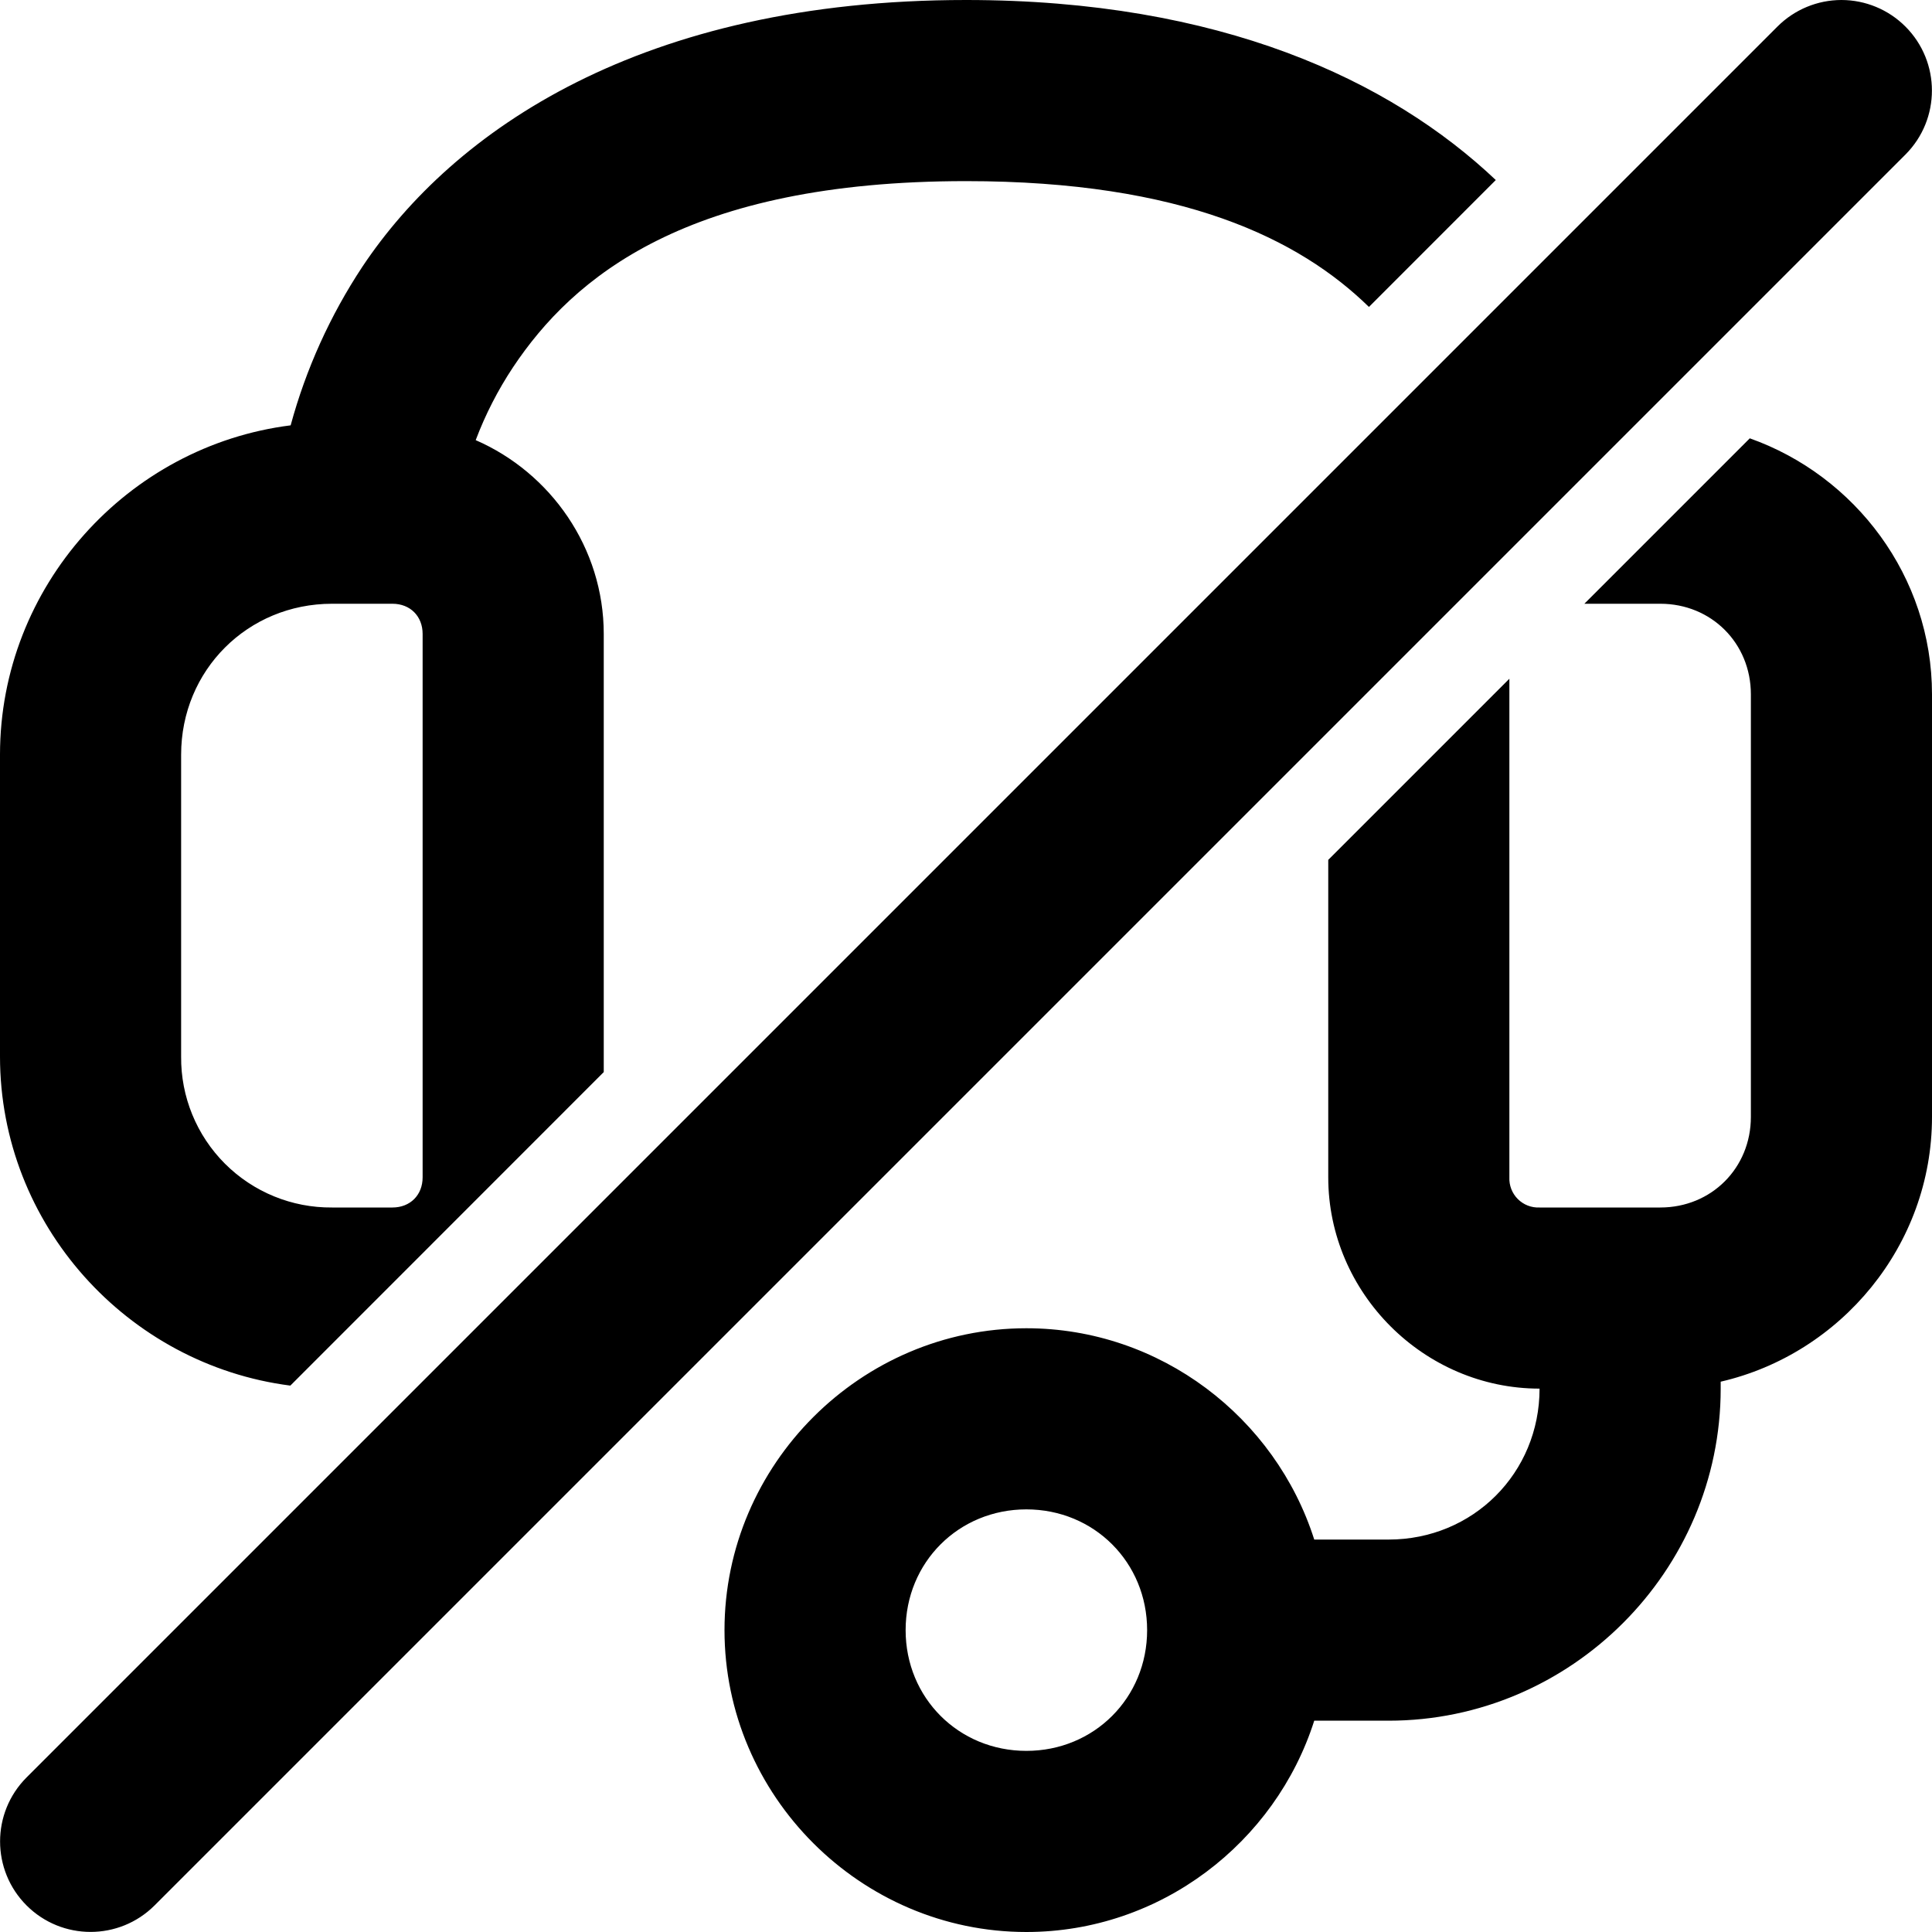
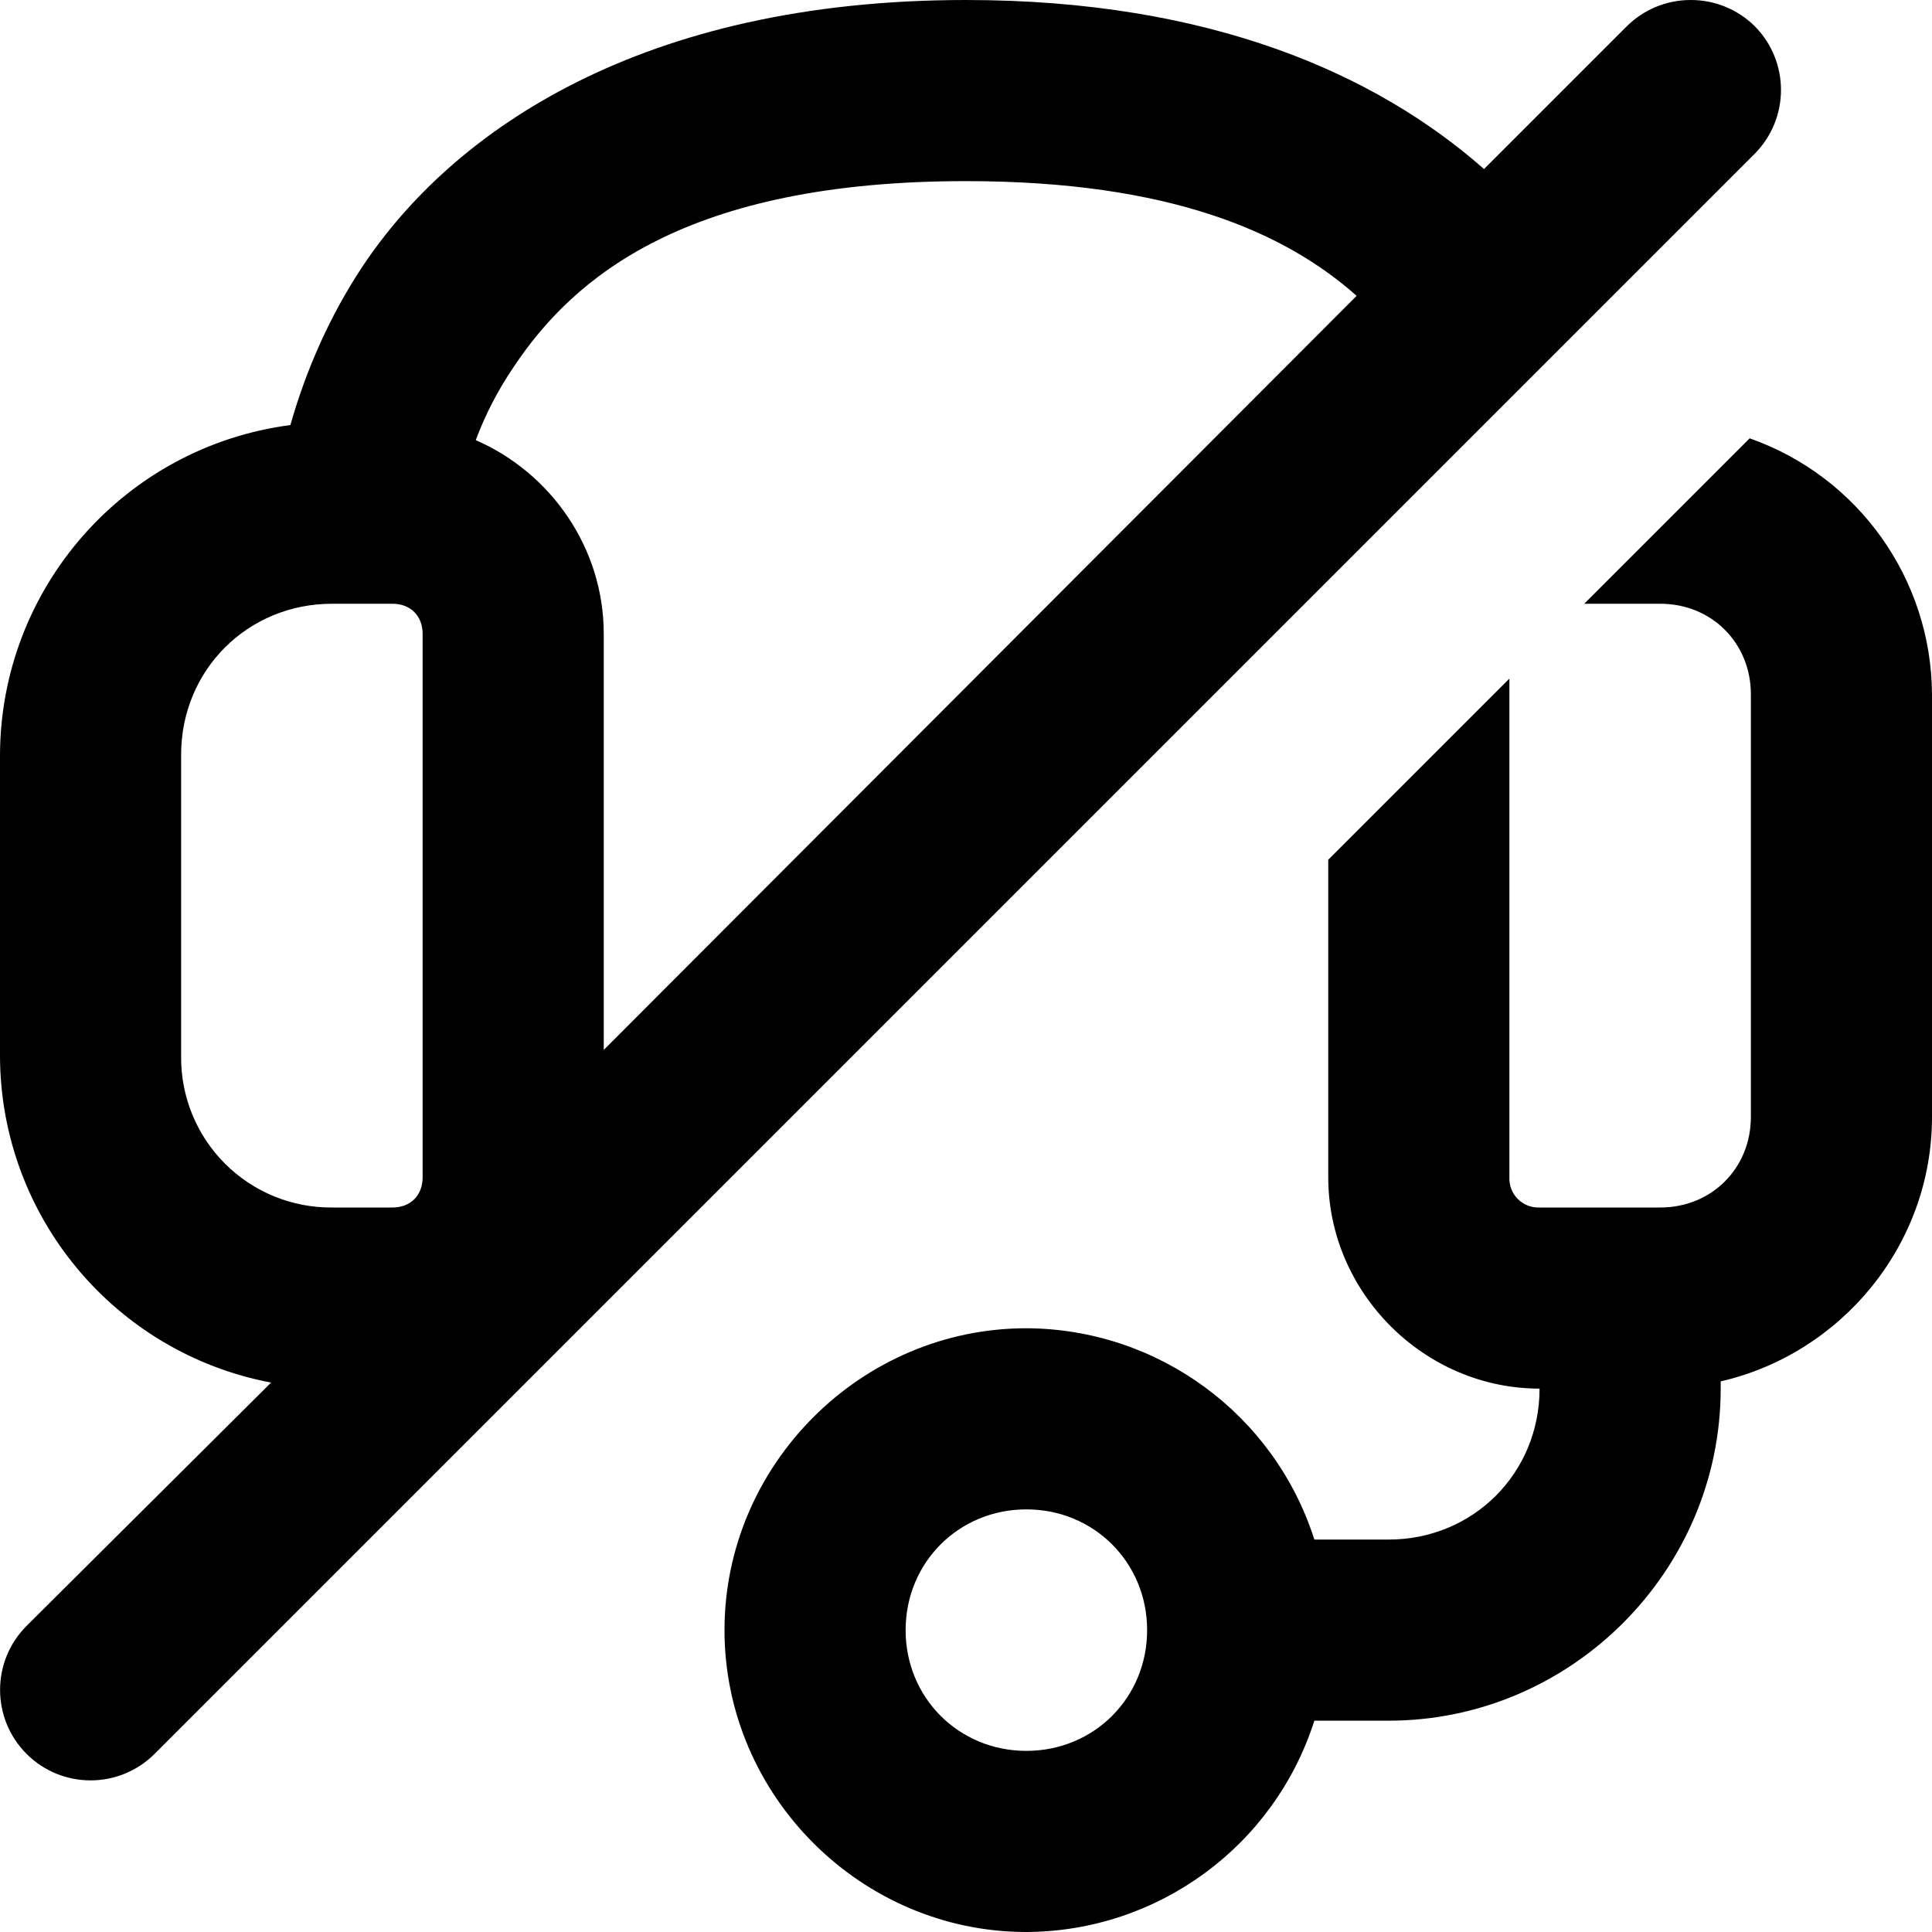
<svg xmlns="http://www.w3.org/2000/svg" xml:space="preserve" viewBox="0 0 32 32">
-   <path d="M16 0c-5.375 0-8.492 2.159-9.998 4.418a9.083 9.083 0 0 0-1.188 2.627C2.114 7.385 0 9.712 0 12.5v5c0 2.785 2.112 5.104 4.809 5.45L10 17.757V10.5c0-1.427-.88-2.67-2.121-3.21a6.06 6.06 0 0 1 .619-1.208C9.492 4.592 11.375 3 16 3c3.588 0 5.521.958 6.674 2.084l2.101-2.102C23.025 1.325 20.206 0 16 0zm14.5 0a1.5 1.5 0 0 0-1.06.44l-29 29a1.5 1.5 0 0 0 0 2.12 1.5 1.5 0 0 0 2.12 0l29-29a1.5 1.5 0 0 0 0-2.12A1.5 1.5 0 0 0 30.5 0zm-1.518 7.26L26.242 10H27.5c.846 0 1.5.654 1.5 1.5v7c0 .846-.654 1.5-1.5 1.5h-2a.479.479 0 0 1-.5-.5v-8.258l-3 3V19.5c0 1.915 1.585 3.5 3.5 3.5 0 1.398-1.102 2.5-2.5 2.5h-1.232C21.125 23.48 19.222 22 17 22c-2.744 0-5 2.256-5 5s2.256 5 5 5c2.222 0 4.125-1.48 4.768-3.5H23c3.02 0 5.5-2.48 5.5-5.5v-.115c1.993-.46 3.5-2.26 3.5-4.385v-7c0-1.949-1.27-3.62-3.018-4.24zM5.5 10h1c.294 0 .5.206.5.5v9c0 .294-.206.5-.5.5h-1A2.478 2.478 0 0 1 3 17.5v-5C3 11.102 4.102 10 5.5 10zM17 25c1.122 0 2 .878 2 2 0 1.122-.878 2-2 2-1.122 0-2-.878-2-2 0-1.122.878-2 2-2z" style="-inkscape-stroke:none" />
+   <path d="M16 0C10.63 0 7.5 2.16 6 4.42c-.53.8-.93 1.7-1.19 2.62A5.53 5.53 0 0 0 0 12.5v5a5.52 5.52 0 0 0 4.49 5.4L.44 26.93a1.5 1.5 0 0 0 0 2.12 1.5 1.5 0 0 0 2.12 0l26.5-26.5a1.5 1.5 0 0 0 0-2.12A1.5 1.5 0 0 0 28 0a1.5 1.5 0 0 0-1.06.44L24.58 2.8C22.8 1.23 20.05 0 16 0zm0 3c3.4 0 5.3.86 6.47 1.9L10 17.39V10.5c0-1.43-.88-2.67-2.12-3.21.16-.43.37-.83.62-1.2C9.5 4.58 11.38 3 16 3zm12.98 4.26L26.24 10h1.26c.85 0 1.5.65 1.5 1.5v7c0 .85-.65 1.5-1.5 1.5h-2a.48.48 0 0 1-.5-.5v-8.26l-3 3v5.26c0 1.91 1.59 3.5 3.5 3.5 0 1.4-1.1 2.5-2.5 2.5h-1.23A5.03 5.03 0 0 0 17 22c-2.74 0-5 2.26-5 5s2.26 5 5 5a5.03 5.03 0 0 0 4.77-3.5H23c3.02 0 5.5-2.48 5.5-5.5v-.12c2-.46 3.5-2.26 3.5-4.38v-7a4.52 4.52 0 0 0-3.02-4.24zM5.5 10h1c.3 0 .5.2.5.5v9c0 .3-.2.5-.5.5h-1A2.48 2.48 0 0 1 3 17.5v-5C3 11.1 4.1 10 5.5 10zM17 25c1.12 0 2 .88 2 2s-.88 2-2 2-2-.88-2-2 .88-2 2-2z" style="-inkscape-stroke:none" />
</svg>
